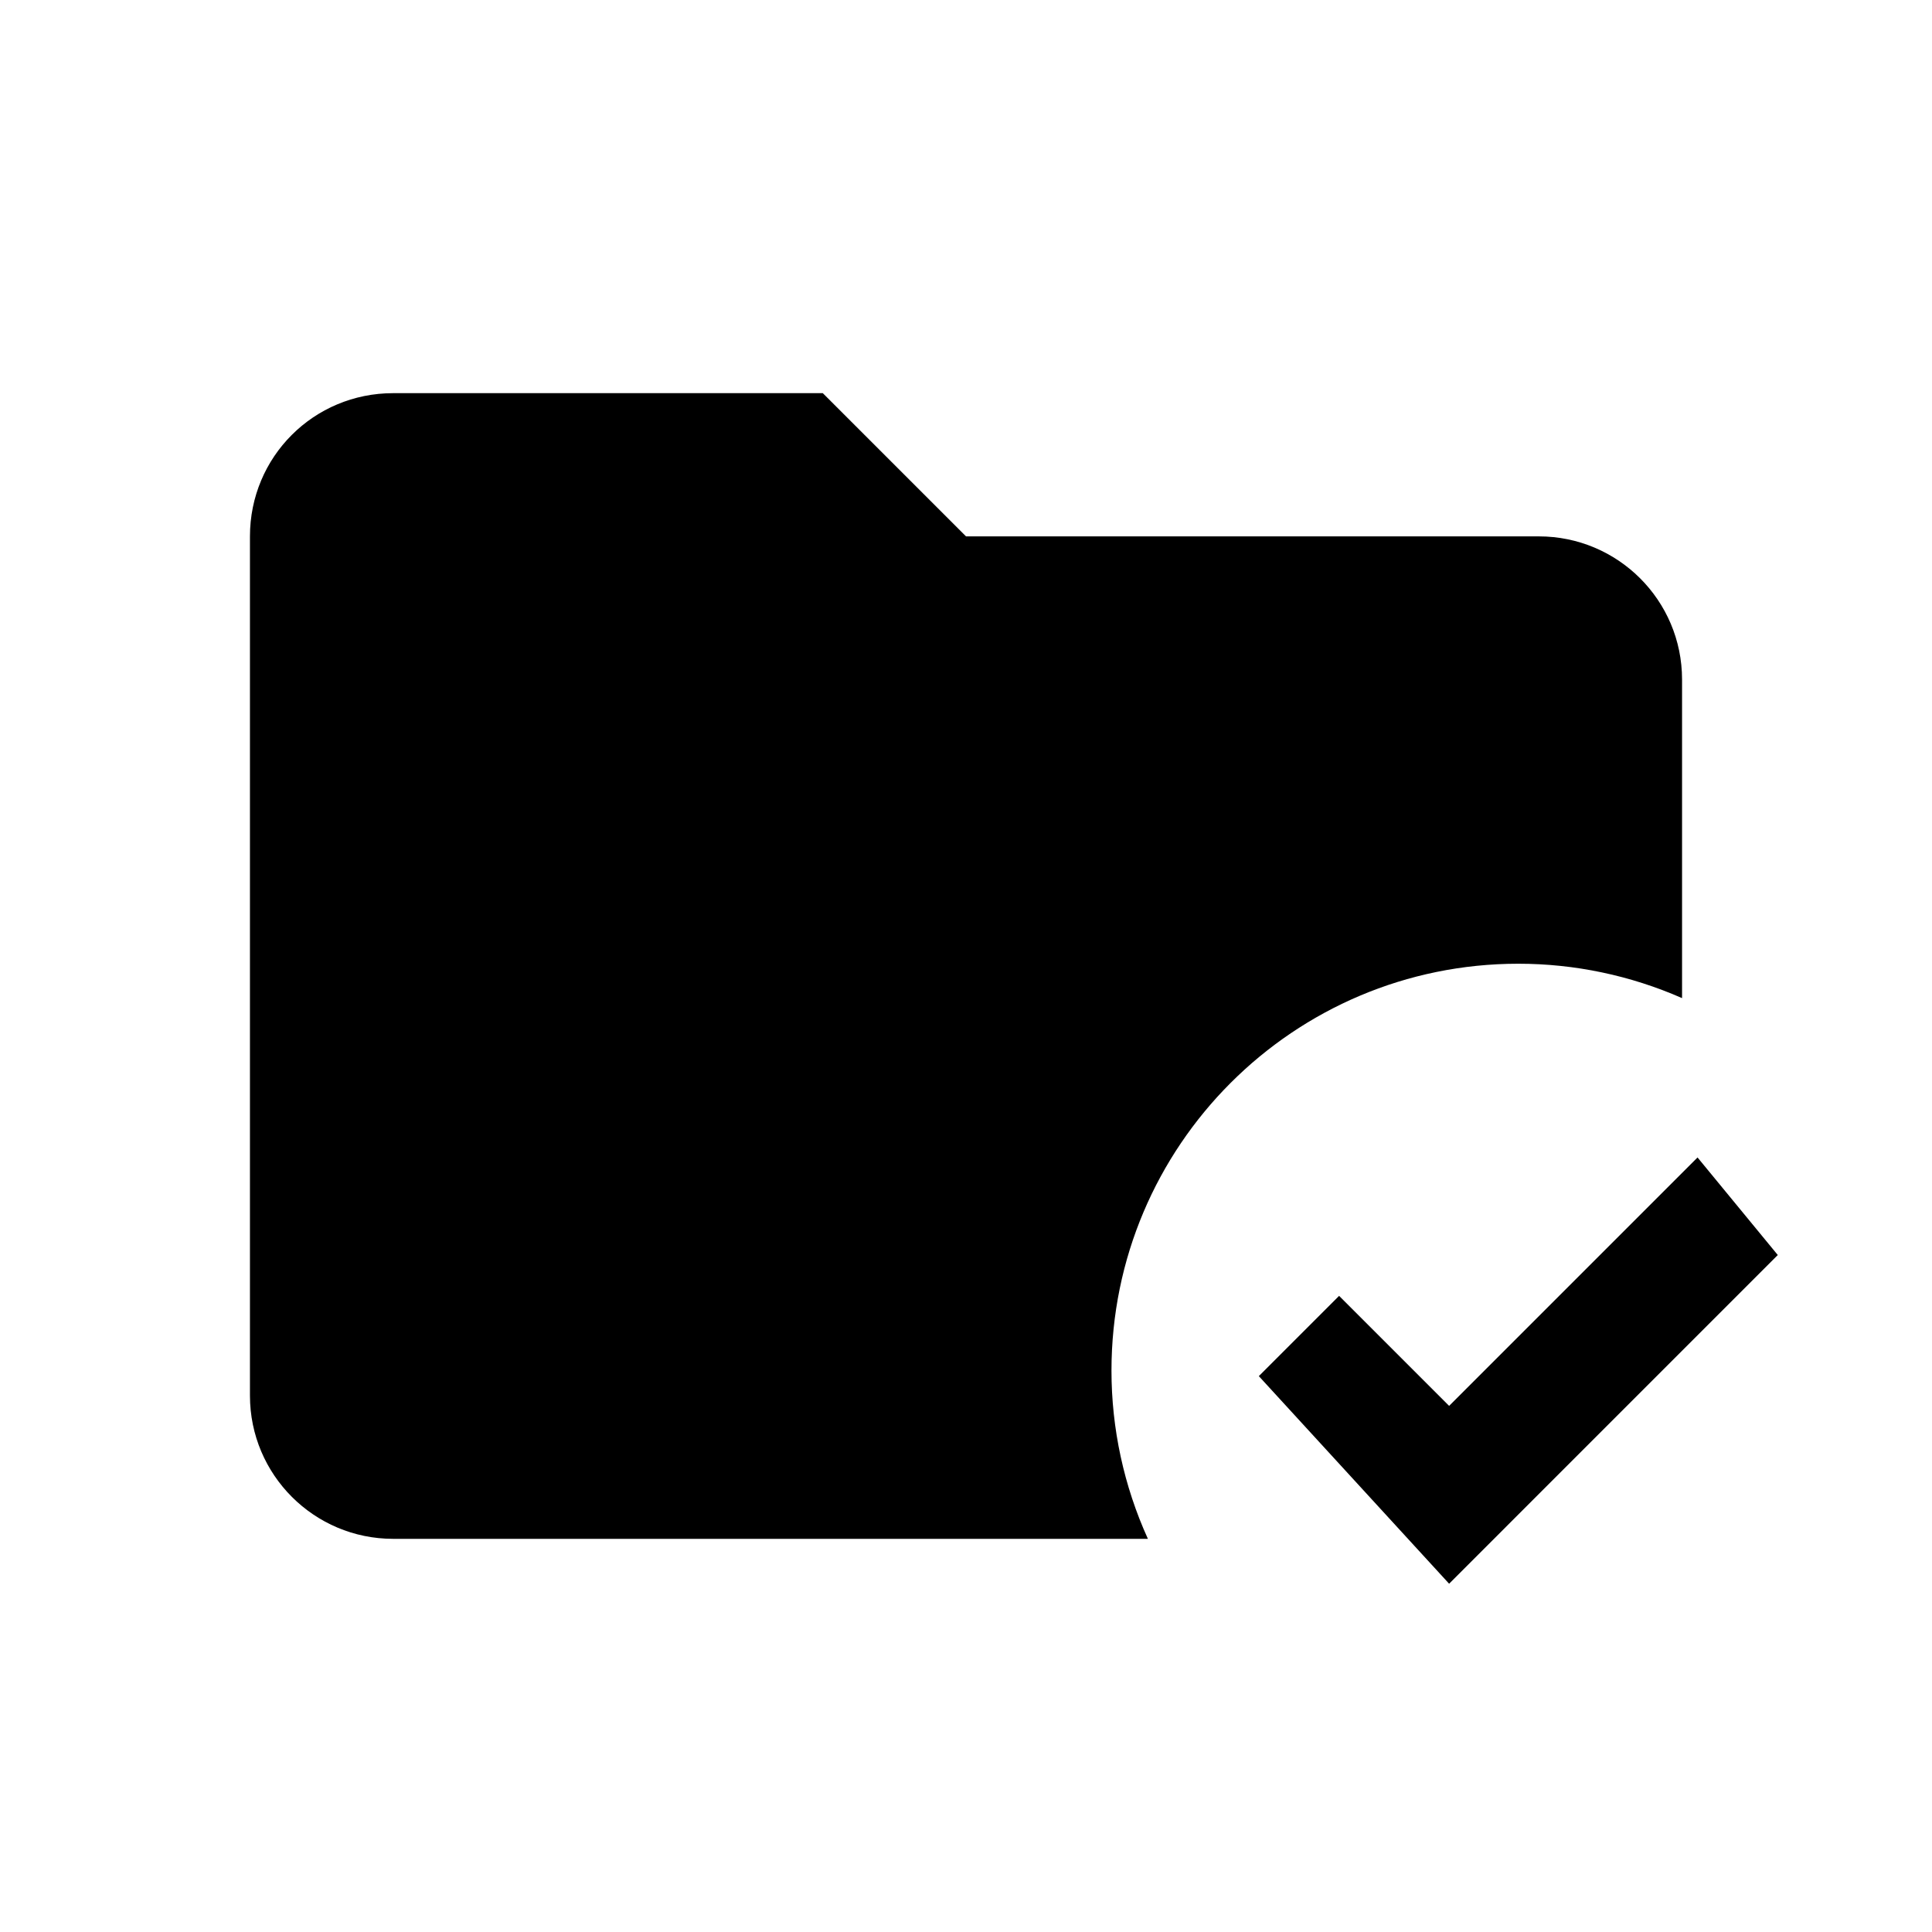
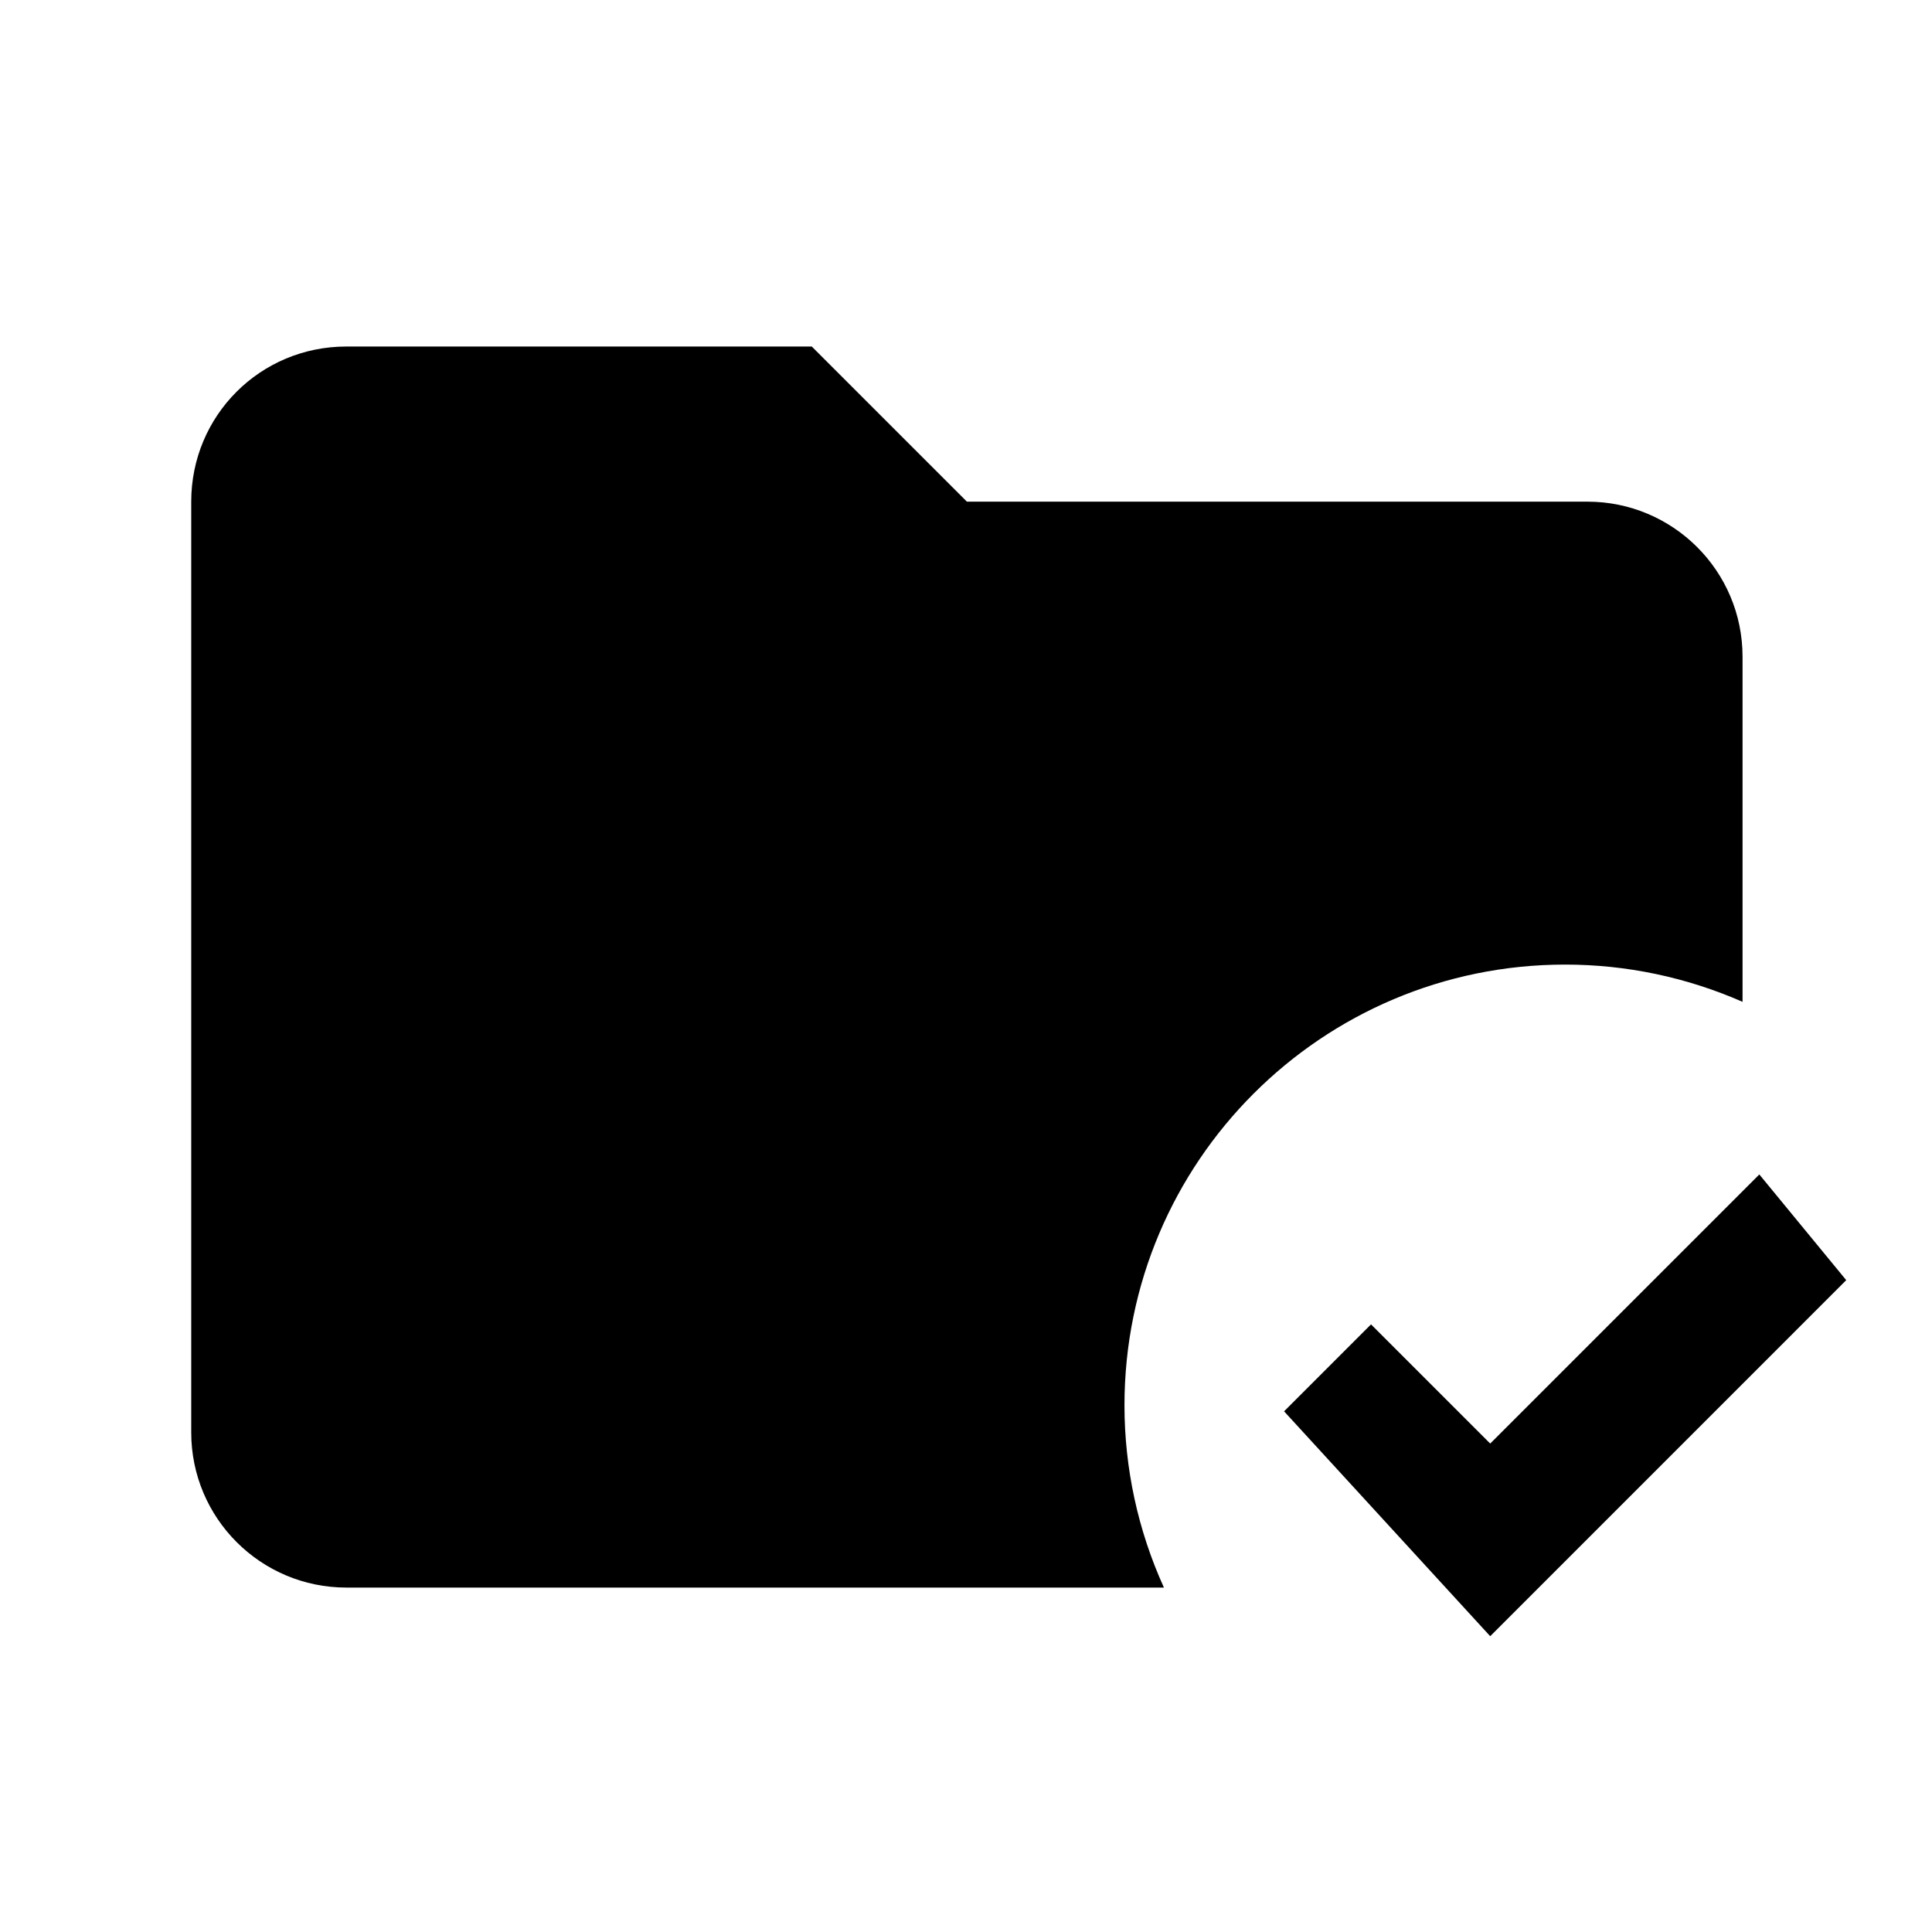
<svg xmlns="http://www.w3.org/2000/svg" width="1e3" height="1e3" version="1.1" viewBox="0 0 1e3 1e3">
-   <path d="m203.5 203.5c-41.139 0-74.125 32.986-74.125 74.125v444.75a74.125 74.125 0 0 0 74.125 74.125h390.65a210.59 210.59 0 0 1-18.852-87.088 210.59 210.59 0 0 1 210.59-210.59 210.59 210.59 0 0 1 84.742 17.803v-164.87c0-41.139-33.356-74.125-74.125-74.125h-296.5l-74.131-74.131h-222.37z" />
-   <path d="m878.64 599.1-128.58 128.58-56.947-56.947-41.547 41.547 98.494 107.45 170.12-170.13z" stroke-width="35.816" />
+   <path d="m179.28 179.36-4e-3 2e-3c-44.564 0-80.295 35.731-80.295 80.295v481.77a80.295 80.295 0 0 0 80.295 80.295h423.17a228.12 228.12 0 0 1-20.421-94.337 228.12 228.12 0 0 1 228.12-228.12 228.12 228.12 0 0 1 91.797 19.285v-178.6c0-44.564-36.132-80.295-80.295-80.295h-321.18l-80.304-80.304zm731.34 428.53-139.29 139.29-61.688-61.688-45.005 45.005 106.69 116.4 184.28-184.29z" stroke-width="1.083" />
</svg>
